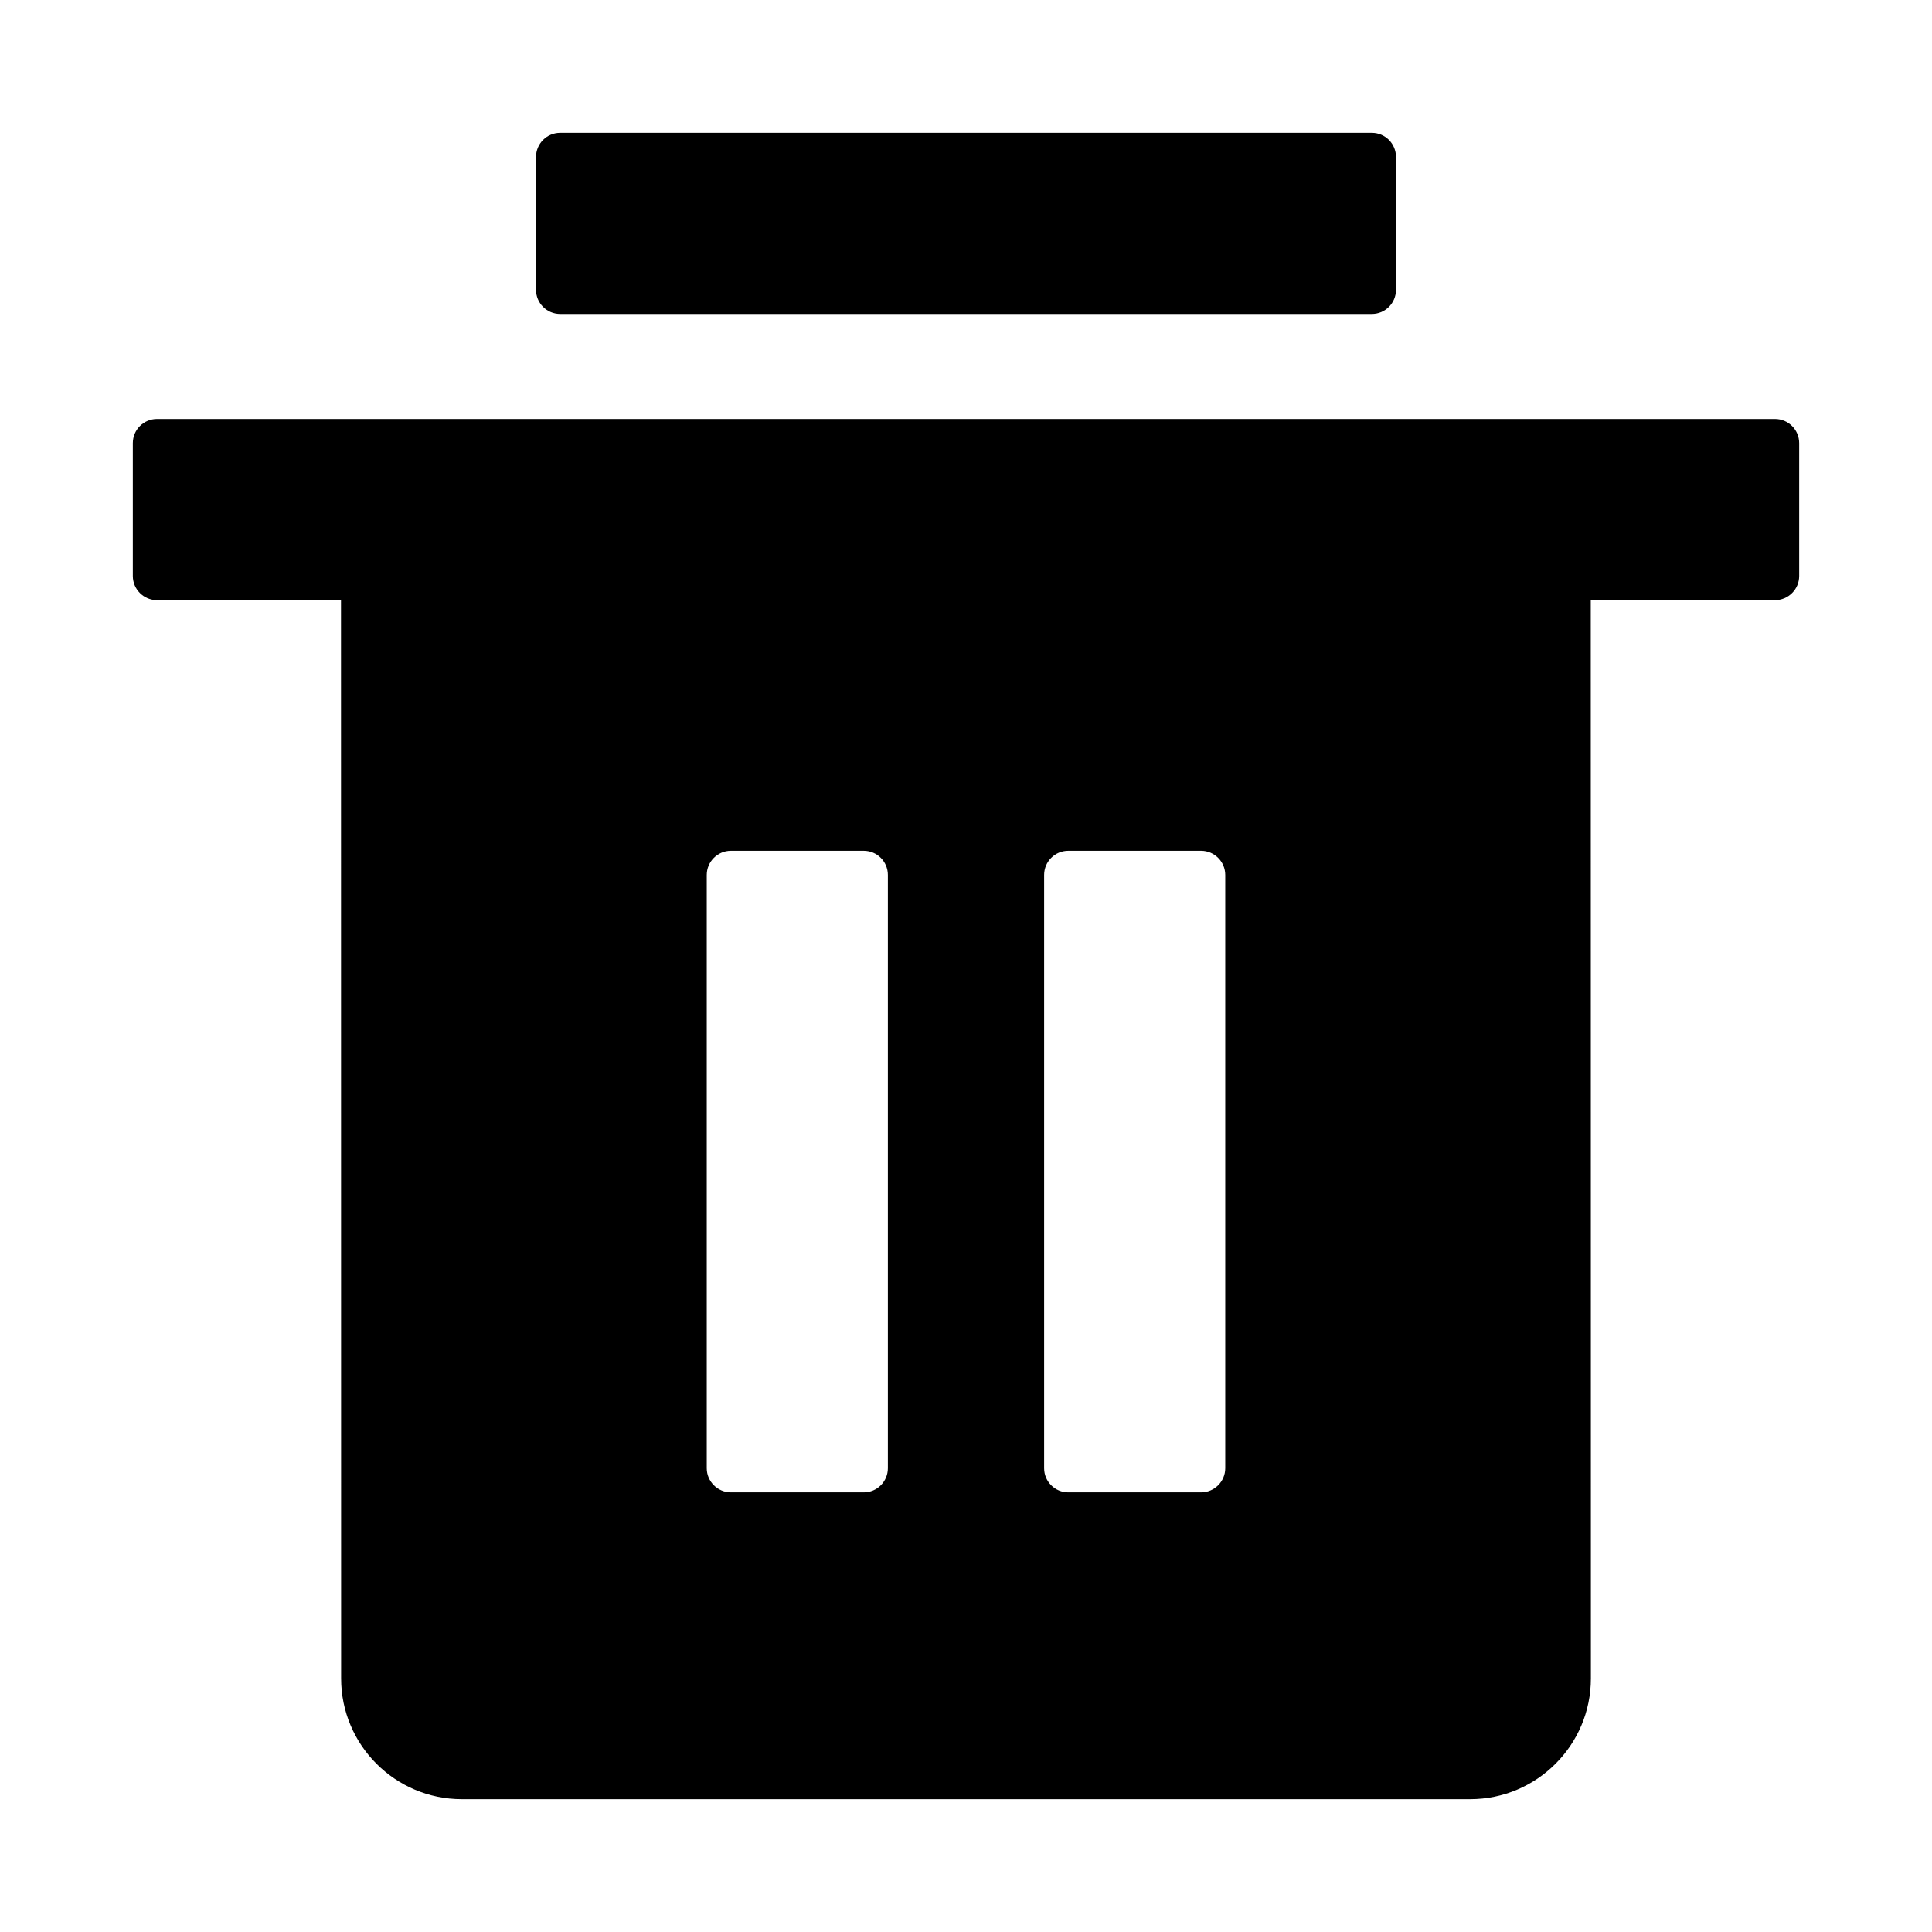
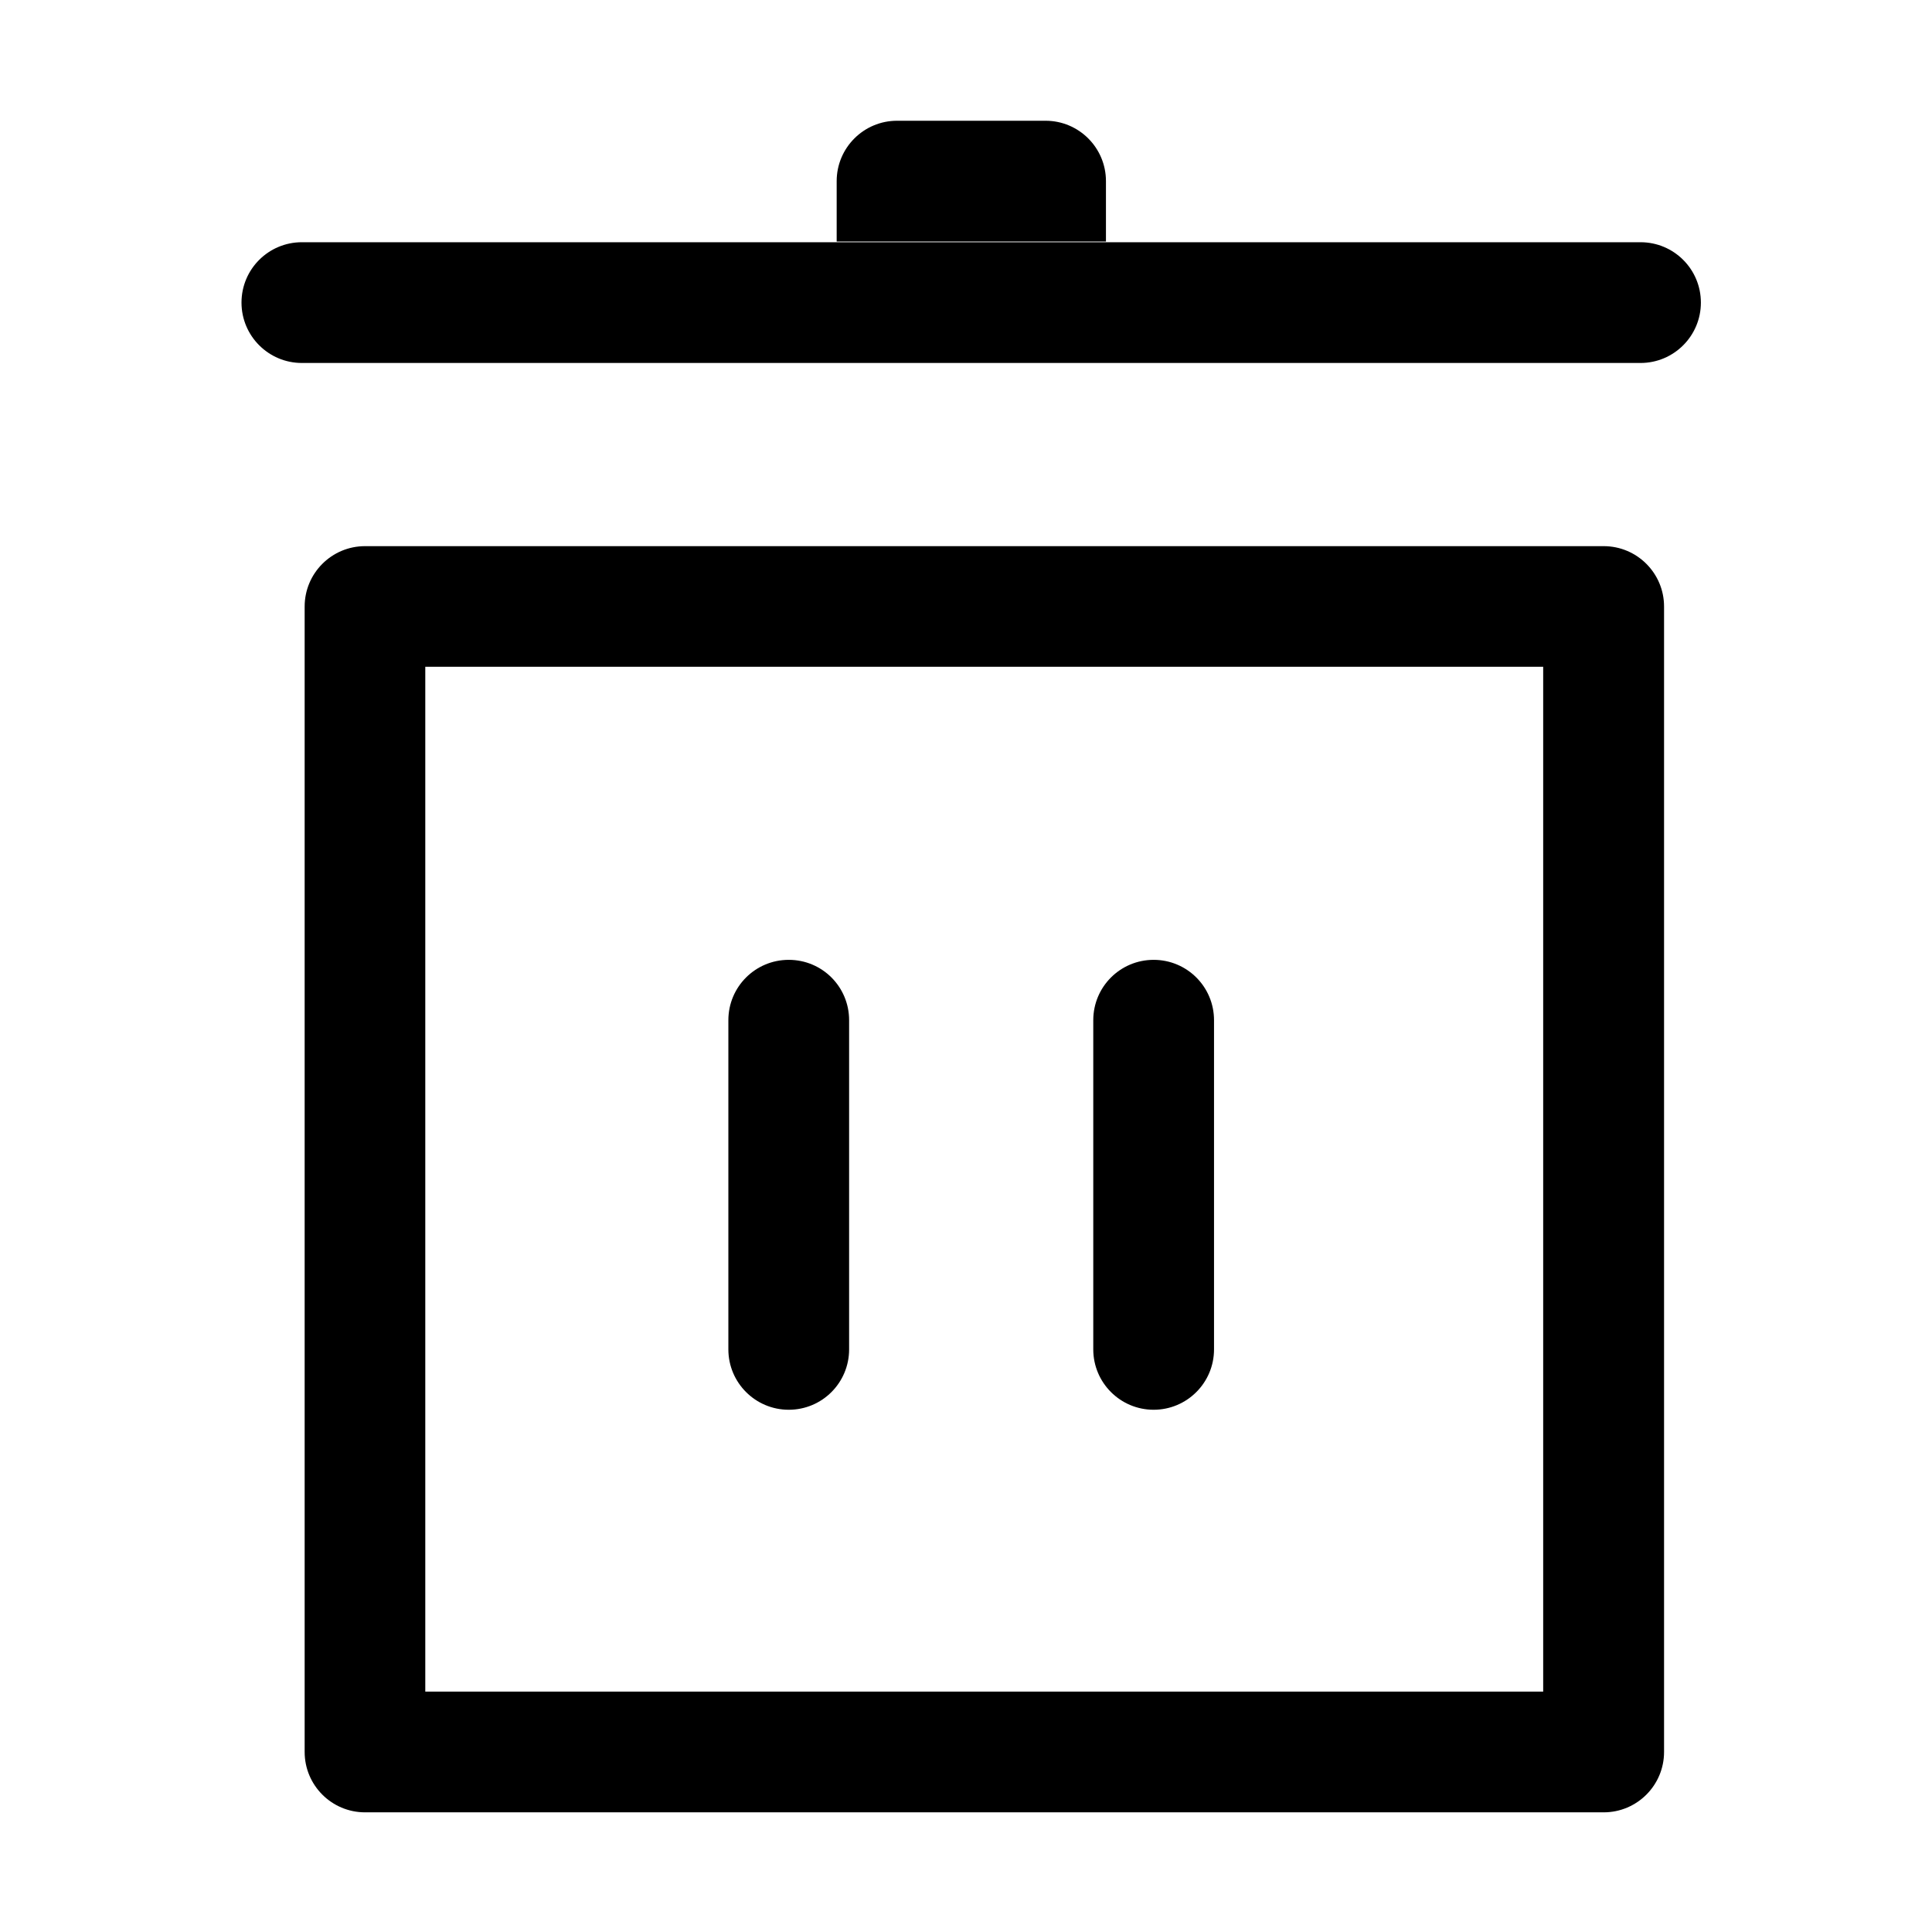
<svg xmlns="http://www.w3.org/2000/svg" width="16px" height="16px" viewBox="0 0 16 16" version="1.1">
  <g stroke-width="1" fill="none" fill-rule="evenodd">
    <rect fill="currentColor" opacity="0" x="0" y="0" width="16" height="16" />
-     <path d="M14.7,3.47 C14.81,3.47 14.9,3.559 14.9,3.67 L14.9,4.77 C14.9,4.88 14.81,4.97 14.7,4.97 L13.174,4.969 L13.175,13.9 C13.175,14.452 12.727,14.9 12.175,14.9 L3.825,14.9 C3.273,14.9 2.825,14.452 2.825,13.9 L2.824,4.969 L1.3,4.97 C1.19,4.97 1.1,4.88 1.1,4.77 L1.1,3.67 C1.1,3.559 1.19,3.47 1.3,3.47 L14.7,3.47 Z M7.153,7.046 L6.053,7.046 C5.943,7.046 5.853,7.136 5.853,7.246 L5.853,7.246 L5.853,12.159 C5.853,12.269 5.943,12.359 6.053,12.359 L6.053,12.359 L7.153,12.359 C7.264,12.359 7.353,12.269 7.353,12.159 L7.353,12.159 L7.353,7.246 C7.353,7.136 7.264,7.046 7.153,7.046 L7.153,7.046 Z M9.947,7.046 L8.847,7.046 C8.736,7.046 8.647,7.136 8.647,7.246 L8.647,7.246 L8.647,12.159 C8.647,12.269 8.736,12.359 8.847,12.359 L8.847,12.359 L9.947,12.359 C10.057,12.359 10.147,12.269 10.147,12.159 L10.147,12.159 L10.147,7.246 C10.147,7.136 10.057,7.046 9.947,7.046 L9.947,7.046 Z M11.361,1.1 C11.472,1.1 11.561,1.19 11.561,1.3 L11.561,2.4 C11.561,2.51 11.472,2.6 11.361,2.6 L4.639,2.6 C4.528,2.6 4.439,2.51 4.439,2.4 L4.439,1.3 C4.439,1.19 4.528,1.1 4.639,1.1 L11.361,1.1 Z" fill="currentColor" fill-rule="nonzero" />
+     <rect fill="currentColor" opacity="0" x="0" y="0" width="16" height="16" />
+     <path d="M13.281,4.523 C13.557,4.523 13.781,4.747 13.781,5.023 L13.781,5.023 L13.781,14.509 C13.781,14.785 13.557,15.009 13.281,15.009 L13.281,15.009 L3.023,15.009 C2.747,15.009 2.523,14.785 2.523,14.509 L2.523,14.509 L2.523,5.023 C2.523,4.747 2.747,4.523 3.023,4.523 L3.023,4.523 Z M12.78,5.522 L3.522,5.522 L3.522,14.009 L12.78,14.009 L12.78,5.522 Z M6.532,7.949 C6.809,7.949 7.032,8.172 7.032,8.449 L7.032,11.175 C7.032,11.451 6.809,11.675 6.532,11.675 C6.256,11.675 6.032,11.451 6.032,11.175 L6.032,8.449 C6.032,8.172 6.256,7.949 6.532,7.949 Z M9.554,7.949 C9.83,7.949 10.054,8.172 10.054,8.449 L10.054,11.175 C10.054,11.451 9.83,11.675 9.554,11.675 C9.278,11.675 9.054,11.451 9.054,11.175 L9.054,8.449 C9.054,8.172 9.278,7.949 9.554,7.949 Z M13.586,2.006 C13.862,2.006 14.086,2.229 14.086,2.506 C14.086,2.782 13.862,3.006 13.586,3.006 L2.5,3.006 C2.224,3.006 2,2.782 2,2.506 C2,2.229 2.224,2.006 2.5,2.006 L13.586,2.006 Z M8.659,1 C8.935,1 9.159,1.224 9.159,1.5 L9.159,2 L6.929,2 L6.929,1.5 C6.929,1.224 7.153,1 7.429,1 L8.659,1 Z" fill="currentColor" fill-rule="nonzero" />
  </g>
</svg>
